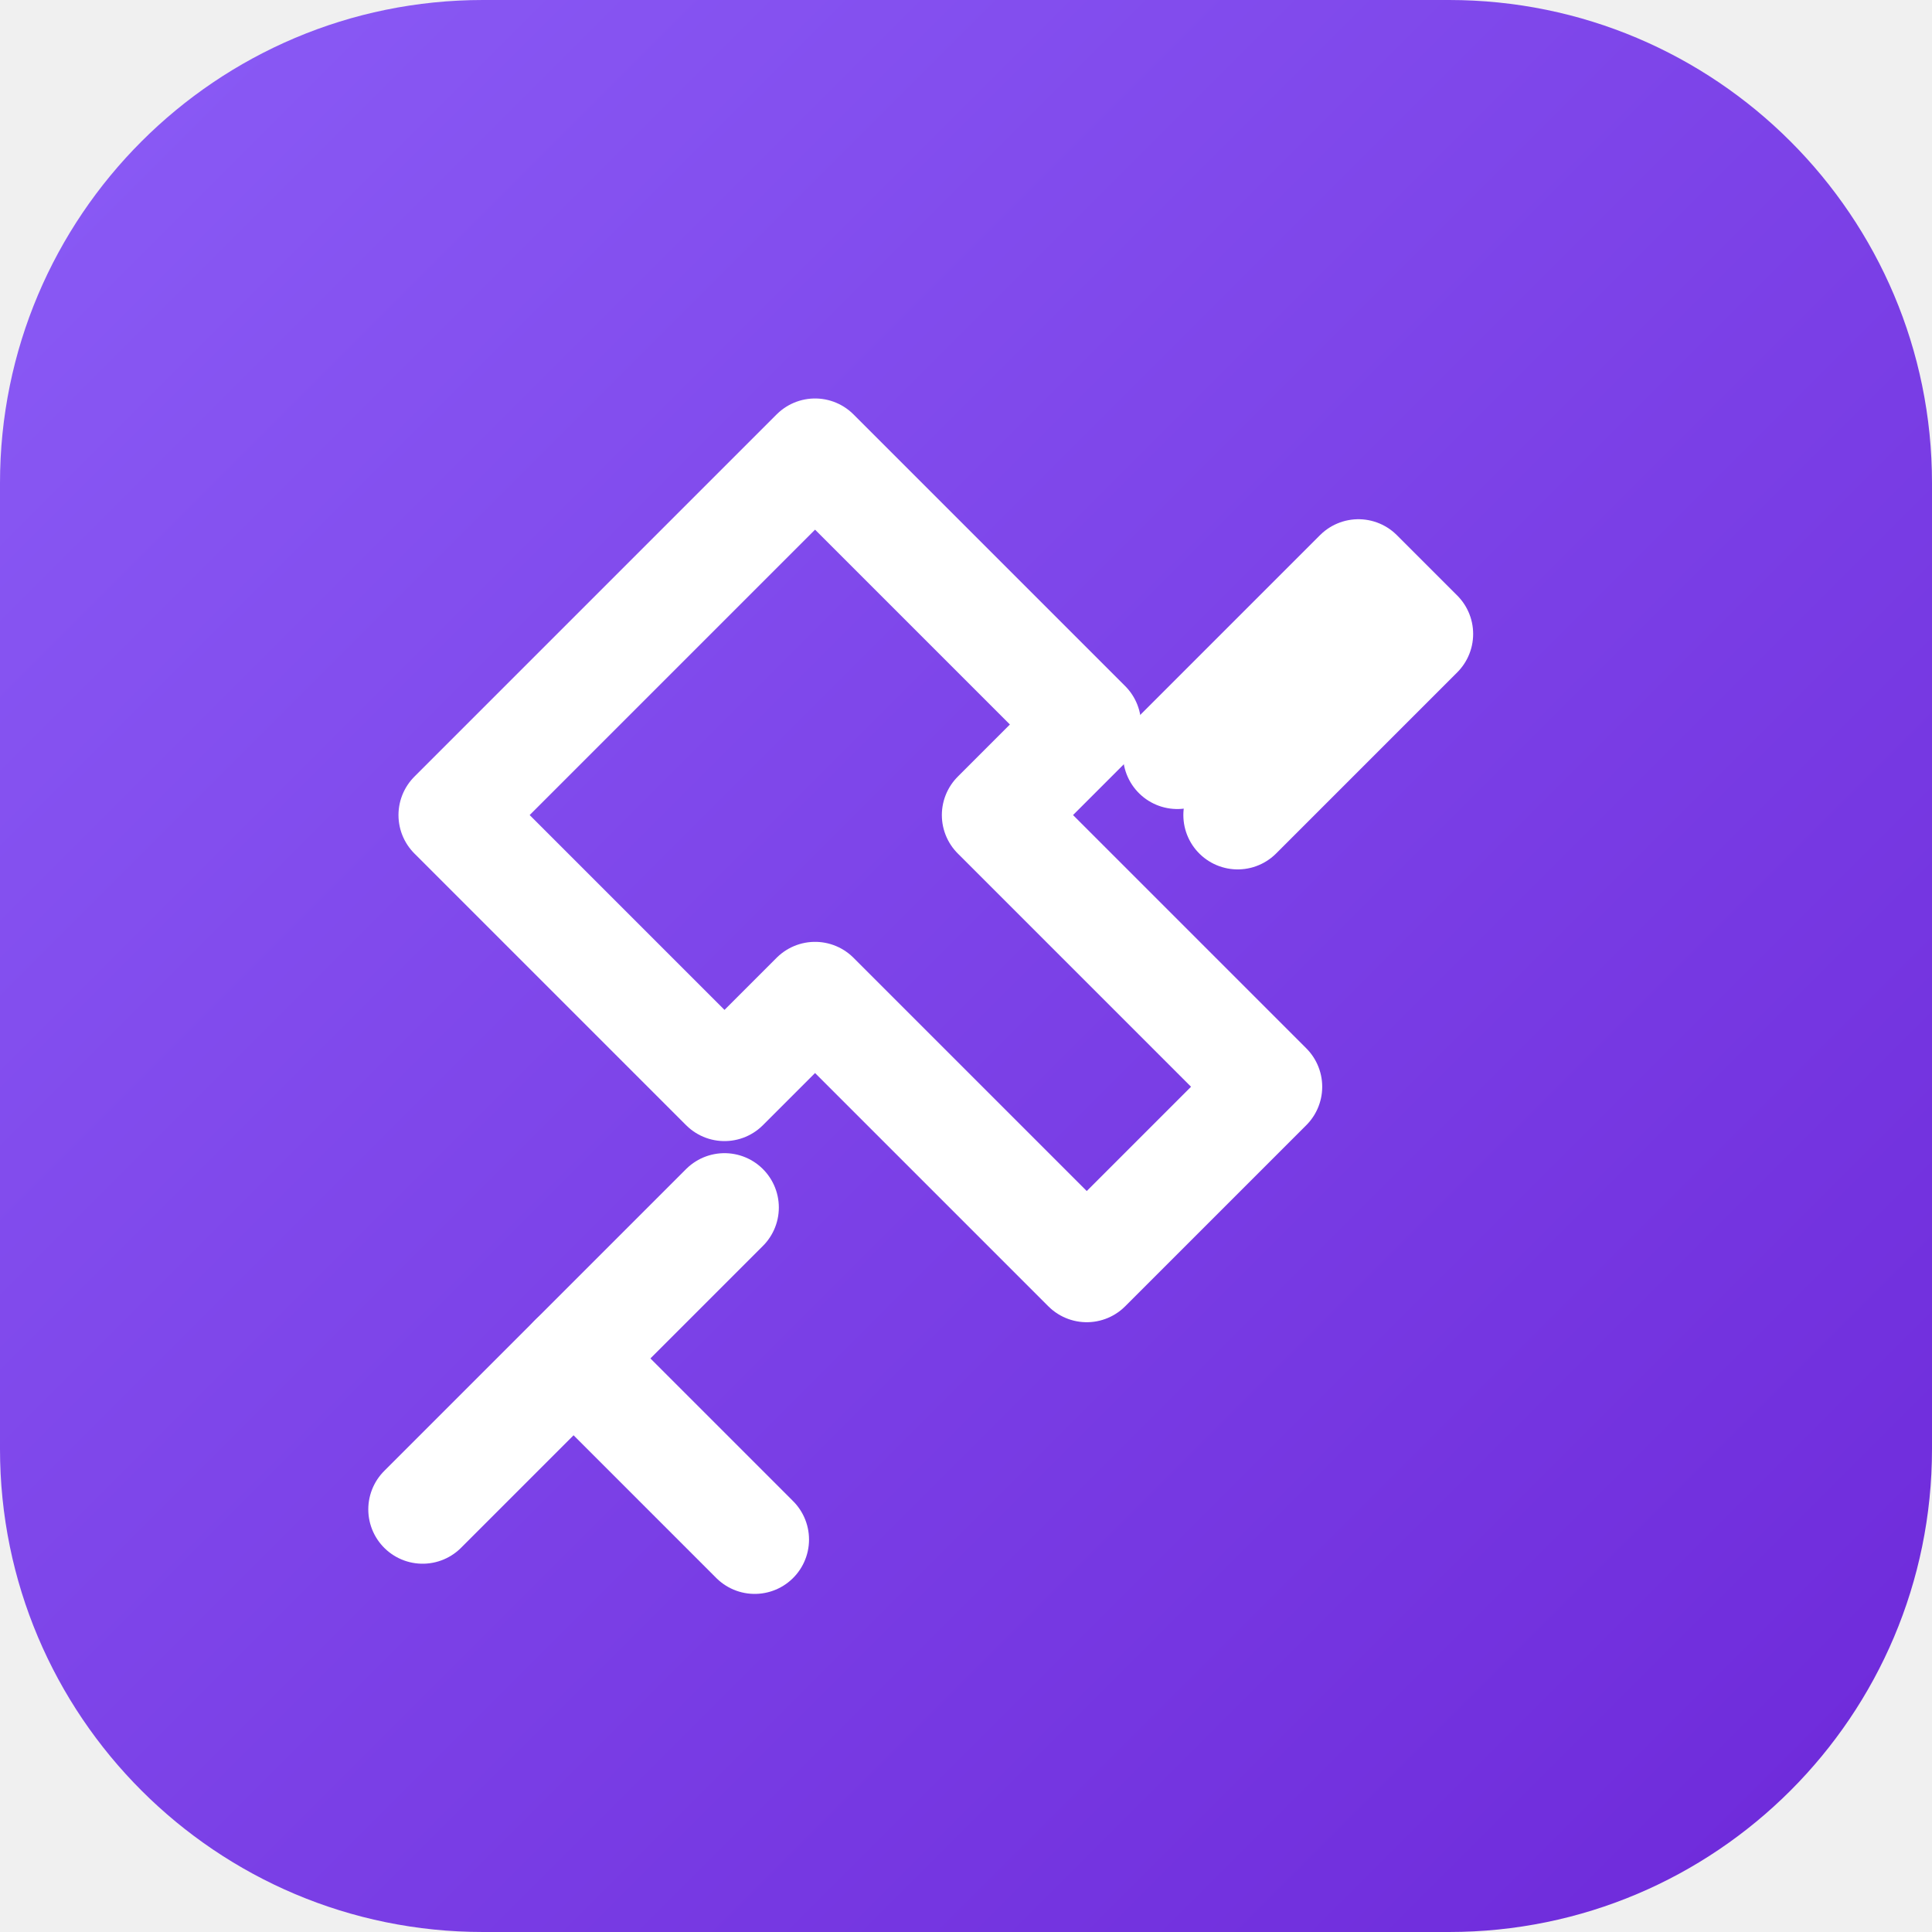
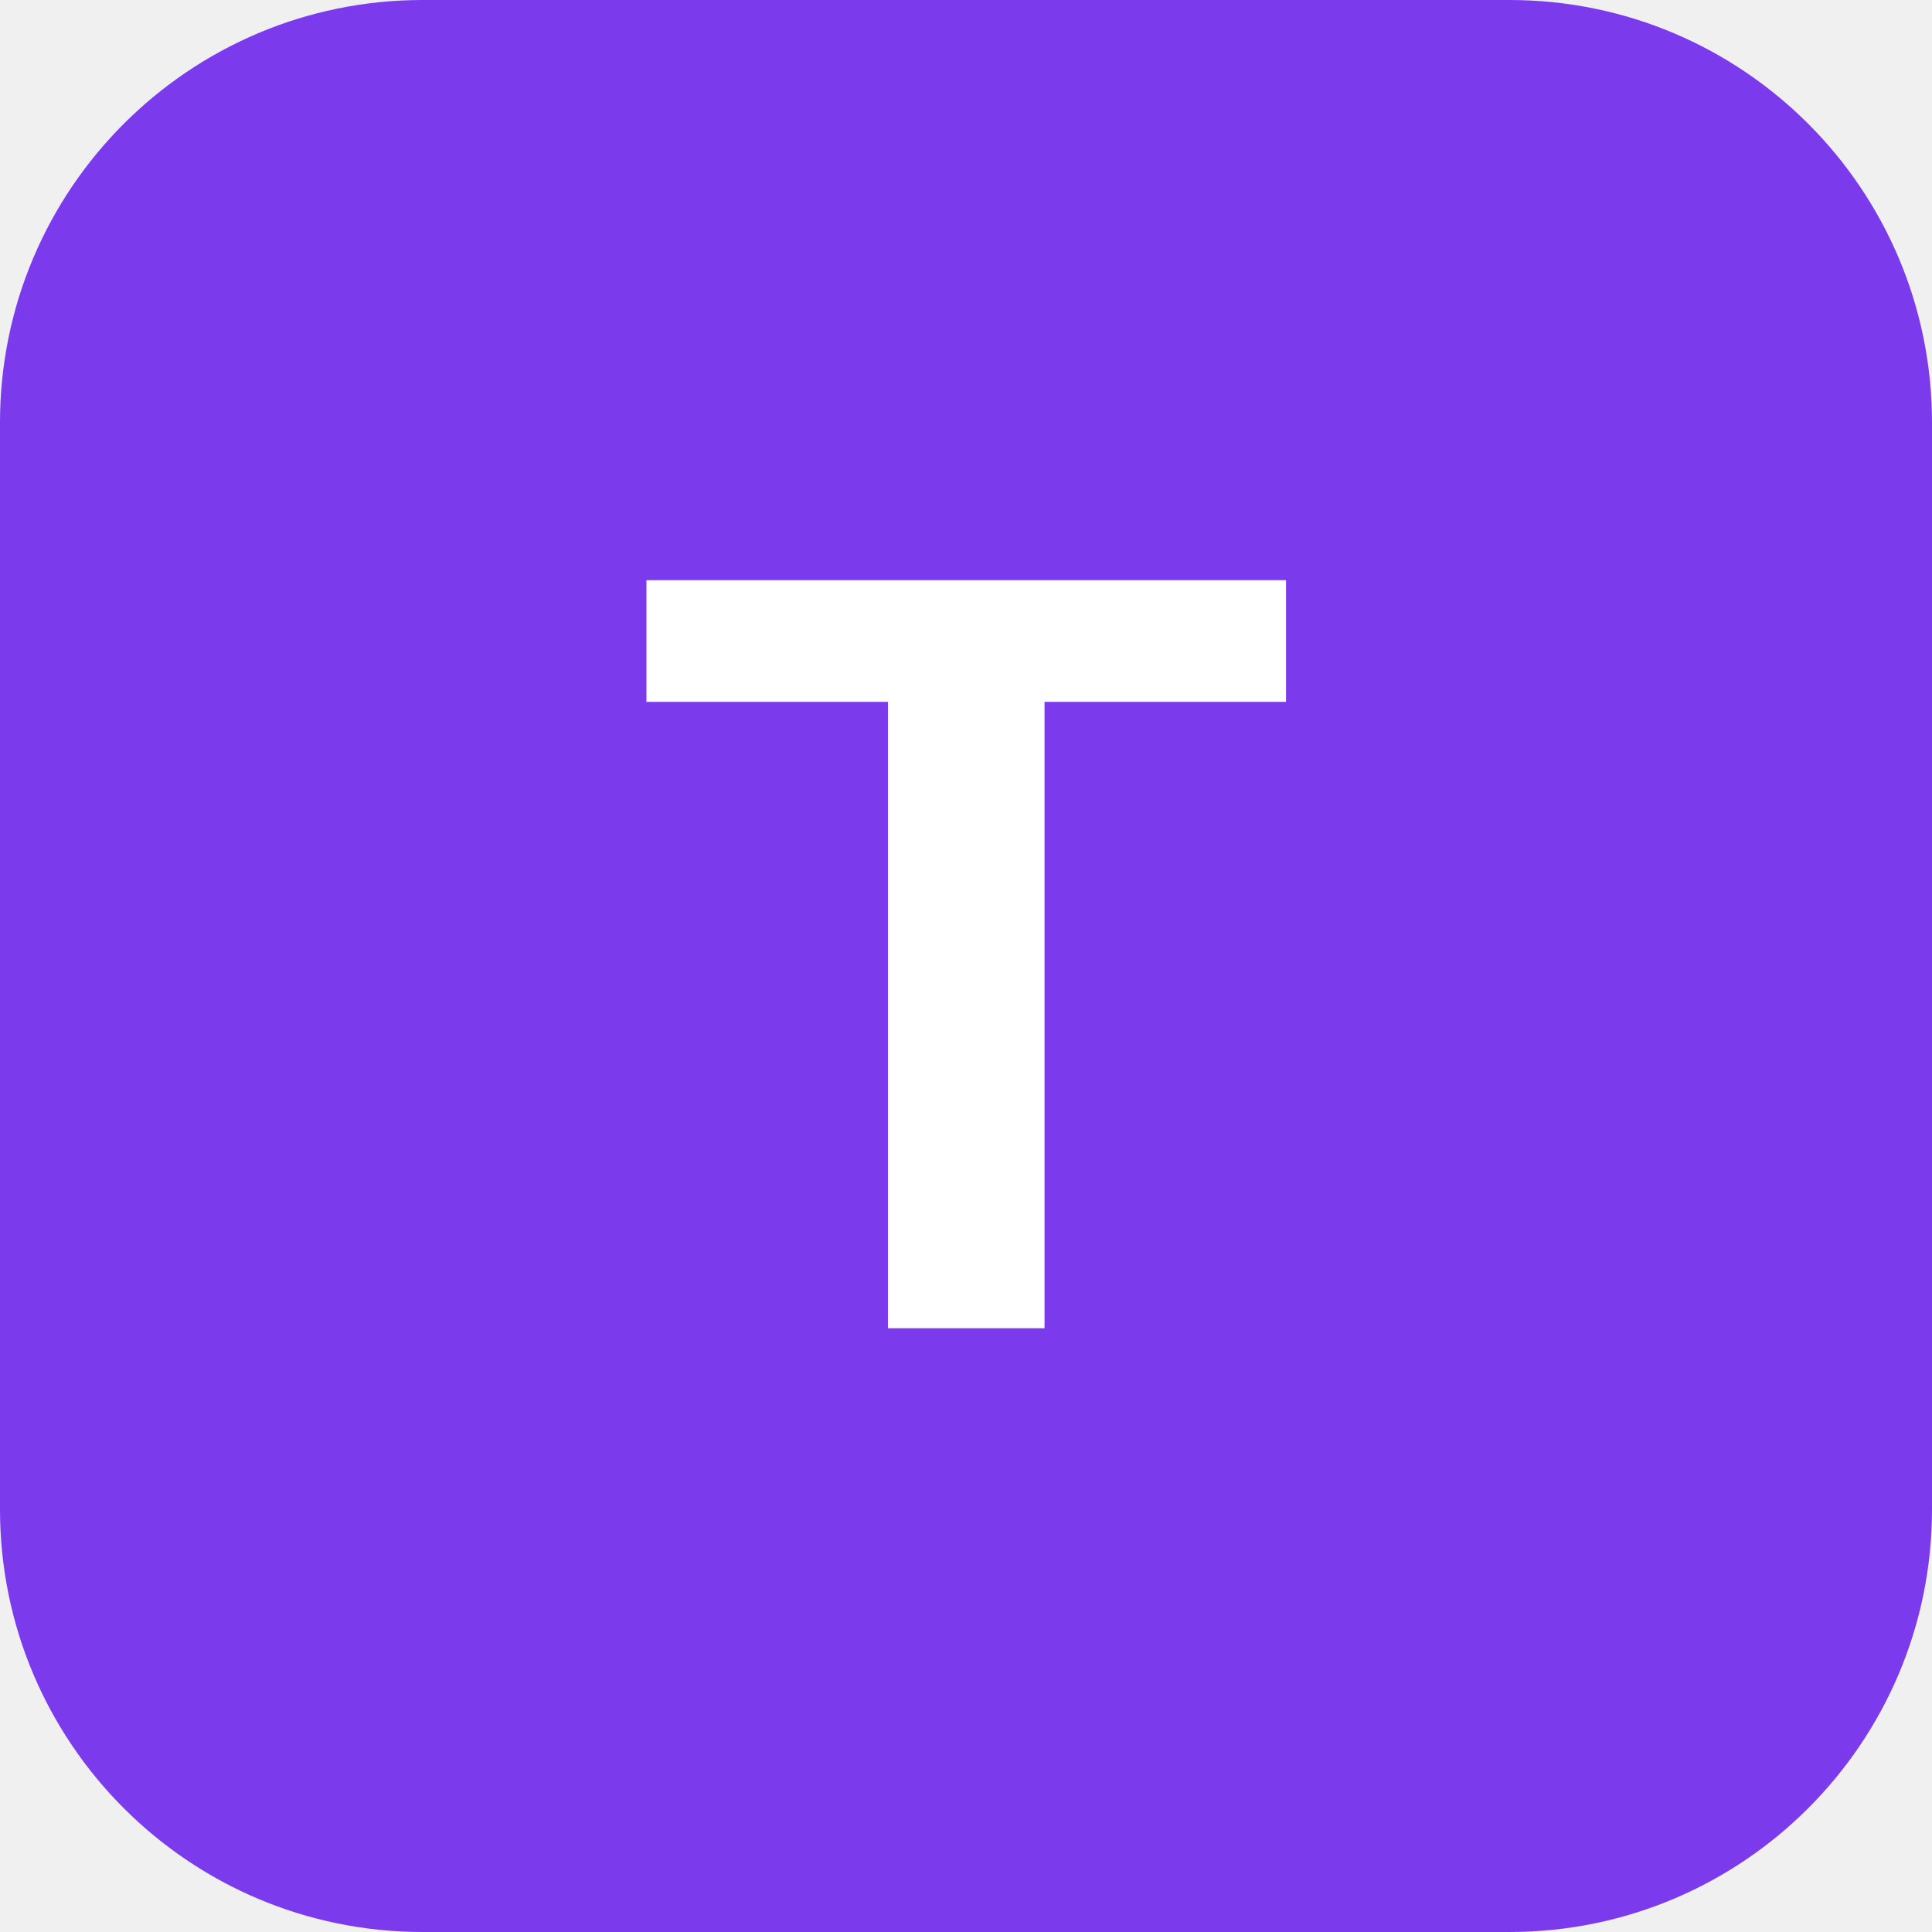
<svg xmlns="http://www.w3.org/2000/svg" width="32" height="32" viewBox="0 0 32 32">
-   <defs>
-     <linearGradient id="bg" x1="0%" y1="0%" x2="100%" y2="100%">
-       <stop offset="0%" stop-color="#8b5cf6" />
-       <stop offset="100%" stop-color="#6d28d9" />
-     </linearGradient>
-   </defs>
-   <rect width="32" height="32" rx="8" fill="url(#bg)" />
-   <g transform="translate(6,6)" fill="none" stroke="white" stroke-width="1.8" stroke-linecap="round" stroke-linejoin="round">
-     <path d="M7.5 1.5L12 6l-1.5 1.5 4.5 4.5-3 3-4.5-4.5L6 12l-4.5-4.5z" />
-     <path d="M1 19l5-5" />
-     <path d="M3.5 16.5l3 3" />
-     <path d="M13.5 6.5l3-3 1 1-3 3" />
-   </g>
+   <rect width="32" height="32" rx="7" fill="#7c3aed" />
+   <text x="16" y="22" text-anchor="middle" font-family="Arial,sans-serif" font-weight="bold" font-size="18" fill="white">T</text>
</svg>
